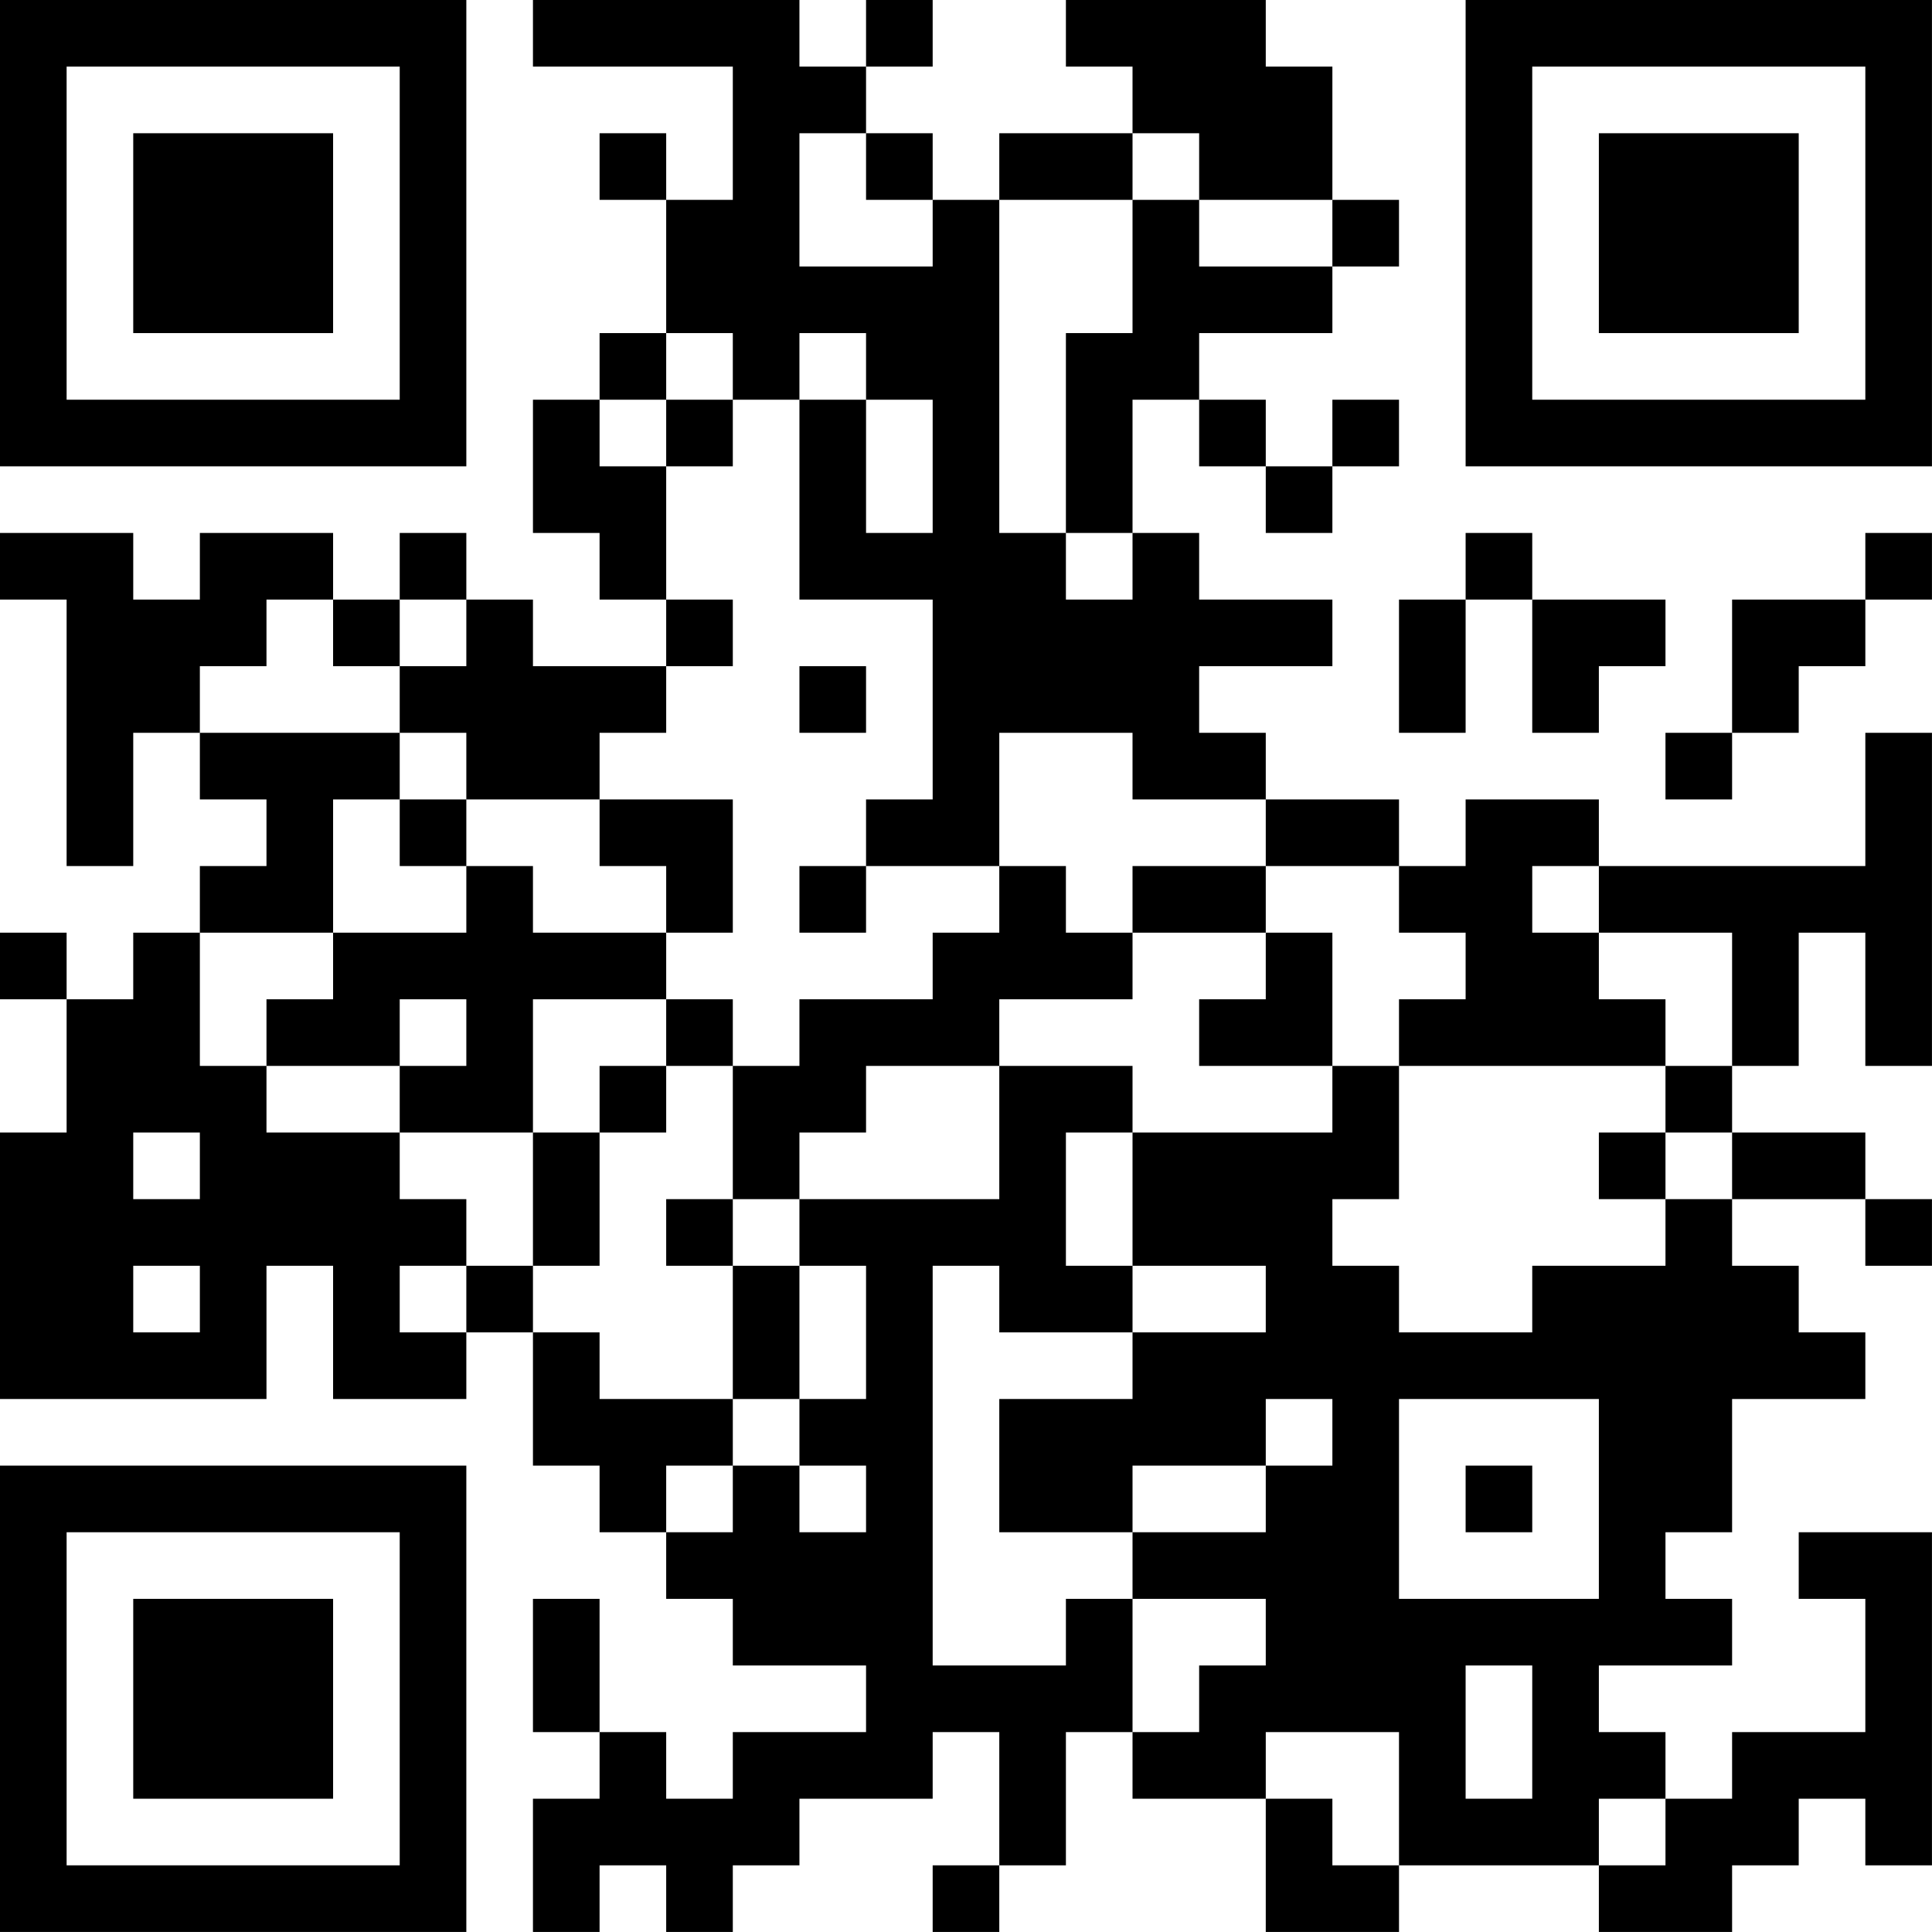
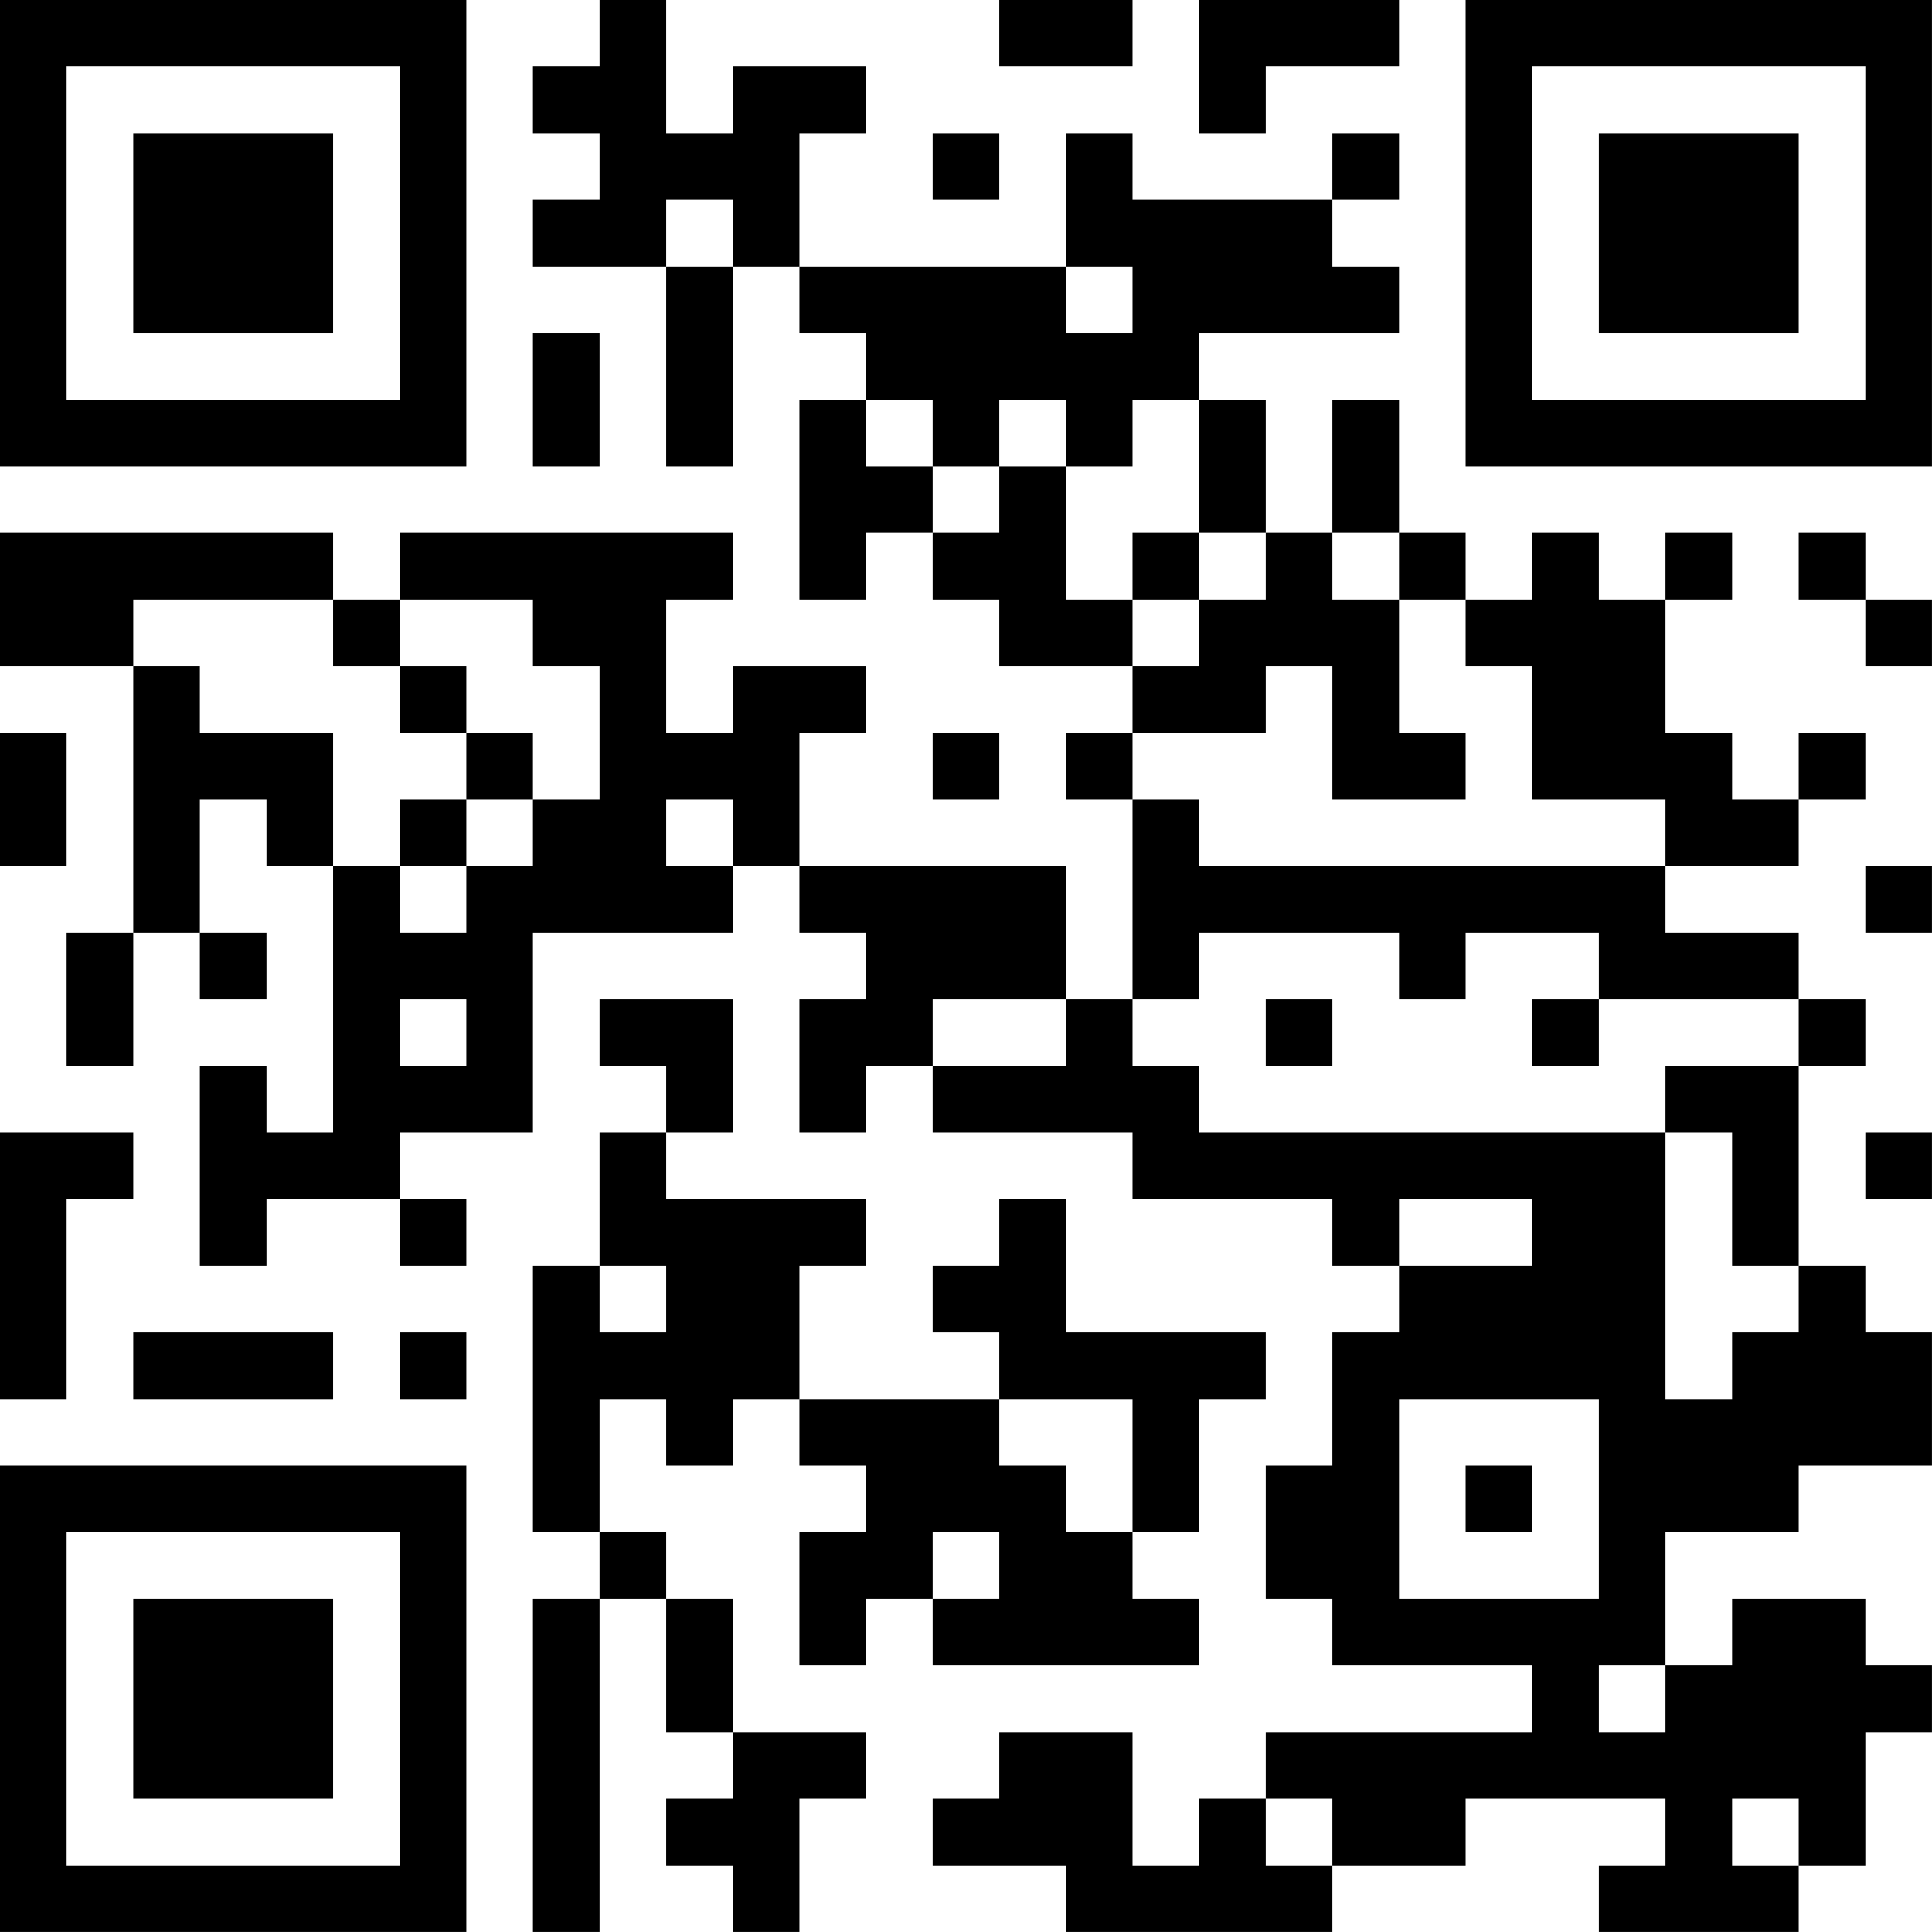
<svg xmlns="http://www.w3.org/2000/svg" version="1.1" width="500" height="500" viewBox="0 0 500 500">
  <rect x="0" y="0" width="500" height="500" fill="#ffffff" />
  <g transform="scale(17.241)">
    <g transform="translate(0,0)">
-       <path fill-rule="evenodd" d="M8 0L8 1L11 1L11 3L10 3L10 2L9 2L9 3L10 3L10 5L9 5L9 6L8 6L8 8L9 8L9 9L10 9L10 10L8 10L8 9L7 9L7 8L6 8L6 9L5 9L5 8L3 8L3 9L2 9L2 8L0 8L0 9L1 9L1 13L2 13L2 11L3 11L3 12L4 12L4 13L3 13L3 14L2 14L2 15L1 15L1 14L0 14L0 15L1 15L1 17L0 17L0 21L4 21L4 19L5 19L5 21L7 21L7 20L8 20L8 22L9 22L9 23L10 23L10 24L11 24L11 25L13 25L13 26L11 26L11 27L10 27L10 26L9 26L9 24L8 24L8 26L9 26L9 27L8 27L8 29L9 29L9 28L10 28L10 29L11 29L11 28L12 28L12 27L14 27L14 26L15 26L15 28L14 28L14 29L15 29L15 28L16 28L16 26L17 26L17 27L19 27L19 29L21 29L21 28L24 28L24 29L26 29L26 28L27 28L27 27L28 27L28 28L29 28L29 23L27 23L27 24L28 24L28 26L26 26L26 27L25 27L25 26L24 26L24 25L26 25L26 24L25 24L25 23L26 23L26 21L28 21L28 20L27 20L27 19L26 19L26 18L28 18L28 19L29 19L29 18L28 18L28 17L26 17L26 16L27 16L27 14L28 14L28 16L29 16L29 11L28 11L28 13L24 13L24 12L22 12L22 13L21 13L21 12L19 12L19 11L18 11L18 10L20 10L20 9L18 9L18 8L17 8L17 6L18 6L18 7L19 7L19 8L20 8L20 7L21 7L21 6L20 6L20 7L19 7L19 6L18 6L18 5L20 5L20 4L21 4L21 3L20 3L20 1L19 1L19 0L16 0L16 1L17 1L17 2L15 2L15 3L14 3L14 2L13 2L13 1L14 1L14 0L13 0L13 1L12 1L12 0ZM12 2L12 4L14 4L14 3L13 3L13 2ZM17 2L17 3L15 3L15 8L16 8L16 9L17 9L17 8L16 8L16 5L17 5L17 3L18 3L18 4L20 4L20 3L18 3L18 2ZM10 5L10 6L9 6L9 7L10 7L10 9L11 9L11 10L10 10L10 11L9 11L9 12L7 12L7 11L6 11L6 10L7 10L7 9L6 9L6 10L5 10L5 9L4 9L4 10L3 10L3 11L6 11L6 12L5 12L5 14L3 14L3 16L4 16L4 17L6 17L6 18L7 18L7 19L6 19L6 20L7 20L7 19L8 19L8 20L9 20L9 21L11 21L11 22L10 22L10 23L11 23L11 22L12 22L12 23L13 23L13 22L12 22L12 21L13 21L13 19L12 19L12 18L15 18L15 16L17 16L17 17L16 17L16 19L17 19L17 20L15 20L15 19L14 19L14 25L16 25L16 24L17 24L17 26L18 26L18 25L19 25L19 24L17 24L17 23L19 23L19 22L20 22L20 21L19 21L19 22L17 22L17 23L15 23L15 21L17 21L17 20L19 20L19 19L17 19L17 17L20 17L20 16L21 16L21 18L20 18L20 19L21 19L21 20L23 20L23 19L25 19L25 18L26 18L26 17L25 17L25 16L26 16L26 14L24 14L24 13L23 13L23 14L24 14L24 15L25 15L25 16L21 16L21 15L22 15L22 14L21 14L21 13L19 13L19 12L17 12L17 11L15 11L15 13L13 13L13 12L14 12L14 9L12 9L12 6L13 6L13 8L14 8L14 6L13 6L13 5L12 5L12 6L11 6L11 5ZM10 6L10 7L11 7L11 6ZM22 8L22 9L21 9L21 11L22 11L22 9L23 9L23 11L24 11L24 10L25 10L25 9L23 9L23 8ZM28 8L28 9L26 9L26 11L25 11L25 12L26 12L26 11L27 11L27 10L28 10L28 9L29 9L29 8ZM12 10L12 11L13 11L13 10ZM6 12L6 13L7 13L7 14L5 14L5 15L4 15L4 16L6 16L6 17L8 17L8 19L9 19L9 17L10 17L10 16L11 16L11 18L10 18L10 19L11 19L11 21L12 21L12 19L11 19L11 18L12 18L12 17L13 17L13 16L15 16L15 15L17 15L17 14L19 14L19 15L18 15L18 16L20 16L20 14L19 14L19 13L17 13L17 14L16 14L16 13L15 13L15 14L14 14L14 15L12 15L12 16L11 16L11 15L10 15L10 14L11 14L11 12L9 12L9 13L10 13L10 14L8 14L8 13L7 13L7 12ZM12 13L12 14L13 14L13 13ZM6 15L6 16L7 16L7 15ZM8 15L8 17L9 17L9 16L10 16L10 15ZM2 17L2 18L3 18L3 17ZM24 17L24 18L25 18L25 17ZM2 19L2 20L3 20L3 19ZM21 21L21 24L24 24L24 21ZM22 22L22 23L23 23L23 22ZM22 25L22 27L23 27L23 25ZM19 26L19 27L20 27L20 28L21 28L21 26ZM24 27L24 28L25 28L25 27ZM0 0L0 7L7 7L7 0ZM1 1L1 6L6 6L6 1ZM2 2L2 5L5 5L5 2ZM22 0L22 7L29 7L29 0ZM23 1L23 6L28 6L28 1ZM24 2L24 5L27 5L27 2ZM0 22L0 29L7 29L7 22ZM1 23L1 28L6 28L6 23ZM2 24L2 27L5 27L5 24Z" fill="#000000" />
+       <path fill-rule="evenodd" d="M9 0L9 1L8 1L8 2L9 2L9 3L8 3L8 4L10 4L10 7L11 7L11 4L12 4L12 5L13 5L13 6L12 6L12 9L13 9L13 8L14 8L14 9L15 9L15 10L17 10L17 11L16 11L16 12L17 12L17 15L16 15L16 13L12 13L12 11L13 11L13 10L11 10L11 11L10 11L10 9L11 9L11 8L6 8L6 9L5 9L5 8L0 8L0 10L2 10L2 14L1 14L1 16L2 16L2 14L3 14L3 15L4 15L4 14L3 14L3 12L4 12L4 13L5 13L5 17L4 17L4 16L3 16L3 19L4 19L4 18L6 18L6 19L7 19L7 18L6 18L6 17L8 17L8 14L11 14L11 13L12 13L12 14L13 14L13 15L12 15L12 17L13 17L13 16L14 16L14 17L17 17L17 18L20 18L20 19L21 19L21 20L20 20L20 22L19 22L19 24L20 24L20 25L23 25L23 26L19 26L19 27L18 27L18 28L17 28L17 26L15 26L15 27L14 27L14 28L16 28L16 29L20 29L20 28L22 28L22 27L25 27L25 28L24 28L24 29L27 29L27 28L28 28L28 26L29 26L29 25L28 25L28 24L26 24L26 25L25 25L25 23L27 23L27 22L29 22L29 20L28 20L28 19L27 19L27 16L28 16L28 15L27 15L27 14L25 14L25 13L27 13L27 12L28 12L28 11L27 11L27 12L26 12L26 11L25 11L25 9L26 9L26 8L25 8L25 9L24 9L24 8L23 8L23 9L22 9L22 8L21 8L21 6L20 6L20 8L19 8L19 6L18 6L18 5L21 5L21 4L20 4L20 3L21 3L21 2L20 2L20 3L17 3L17 2L16 2L16 4L12 4L12 2L13 2L13 1L11 1L11 2L10 2L10 0ZM15 0L15 1L17 1L17 0ZM18 0L18 2L19 2L19 1L21 1L21 0ZM14 2L14 3L15 3L15 2ZM10 3L10 4L11 4L11 3ZM16 4L16 5L17 5L17 4ZM8 5L8 7L9 7L9 5ZM13 6L13 7L14 7L14 8L15 8L15 7L16 7L16 9L17 9L17 10L18 10L18 9L19 9L19 8L18 8L18 6L17 6L17 7L16 7L16 6L15 6L15 7L14 7L14 6ZM17 8L17 9L18 9L18 8ZM20 8L20 9L21 9L21 11L22 11L22 12L20 12L20 10L19 10L19 11L17 11L17 12L18 12L18 13L25 13L25 12L23 12L23 10L22 10L22 9L21 9L21 8ZM27 8L27 9L28 9L28 10L29 10L29 9L28 9L28 8ZM2 9L2 10L3 10L3 11L5 11L5 13L6 13L6 14L7 14L7 13L8 13L8 12L9 12L9 10L8 10L8 9L6 9L6 10L5 10L5 9ZM6 10L6 11L7 11L7 12L6 12L6 13L7 13L7 12L8 12L8 11L7 11L7 10ZM0 11L0 13L1 13L1 11ZM14 11L14 12L15 12L15 11ZM10 12L10 13L11 13L11 12ZM28 13L28 14L29 14L29 13ZM18 14L18 15L17 15L17 16L18 16L18 17L25 17L25 21L26 21L26 20L27 20L27 19L26 19L26 17L25 17L25 16L27 16L27 15L24 15L24 14L22 14L22 15L21 15L21 14ZM6 15L6 16L7 16L7 15ZM9 15L9 16L10 16L10 17L9 17L9 19L8 19L8 23L9 23L9 24L8 24L8 29L9 29L9 24L10 24L10 26L11 26L11 27L10 27L10 28L11 28L11 29L12 29L12 27L13 27L13 26L11 26L11 24L10 24L10 23L9 23L9 21L10 21L10 22L11 22L11 21L12 21L12 22L13 22L13 23L12 23L12 25L13 25L13 24L14 24L14 25L18 25L18 24L17 24L17 23L18 23L18 21L19 21L19 20L16 20L16 18L15 18L15 19L14 19L14 20L15 20L15 21L12 21L12 19L13 19L13 18L10 18L10 17L11 17L11 15ZM14 15L14 16L16 16L16 15ZM19 15L19 16L20 16L20 15ZM23 15L23 16L24 16L24 15ZM0 17L0 21L1 21L1 18L2 18L2 17ZM28 17L28 18L29 18L29 17ZM21 18L21 19L23 19L23 18ZM9 19L9 20L10 20L10 19ZM2 20L2 21L5 21L5 20ZM6 20L6 21L7 21L7 20ZM15 21L15 22L16 22L16 23L17 23L17 21ZM21 21L21 24L24 24L24 21ZM22 22L22 23L23 23L23 22ZM14 23L14 24L15 24L15 23ZM24 25L24 26L25 26L25 25ZM19 27L19 28L20 28L20 27ZM26 27L26 28L27 28L27 27ZM0 0L0 7L7 7L7 0ZM1 1L1 6L6 6L6 1ZM2 2L2 5L5 5L5 2ZM22 0L22 7L29 7L29 0ZM23 1L23 6L28 6L28 1ZM24 2L24 5L27 5L27 2ZM0 22L0 29L7 29L7 22ZM1 23L1 28L6 28L6 23ZM2 24L2 27L5 27L5 24Z" fill="#000000" />
    </g>
  </g>
</svg>
